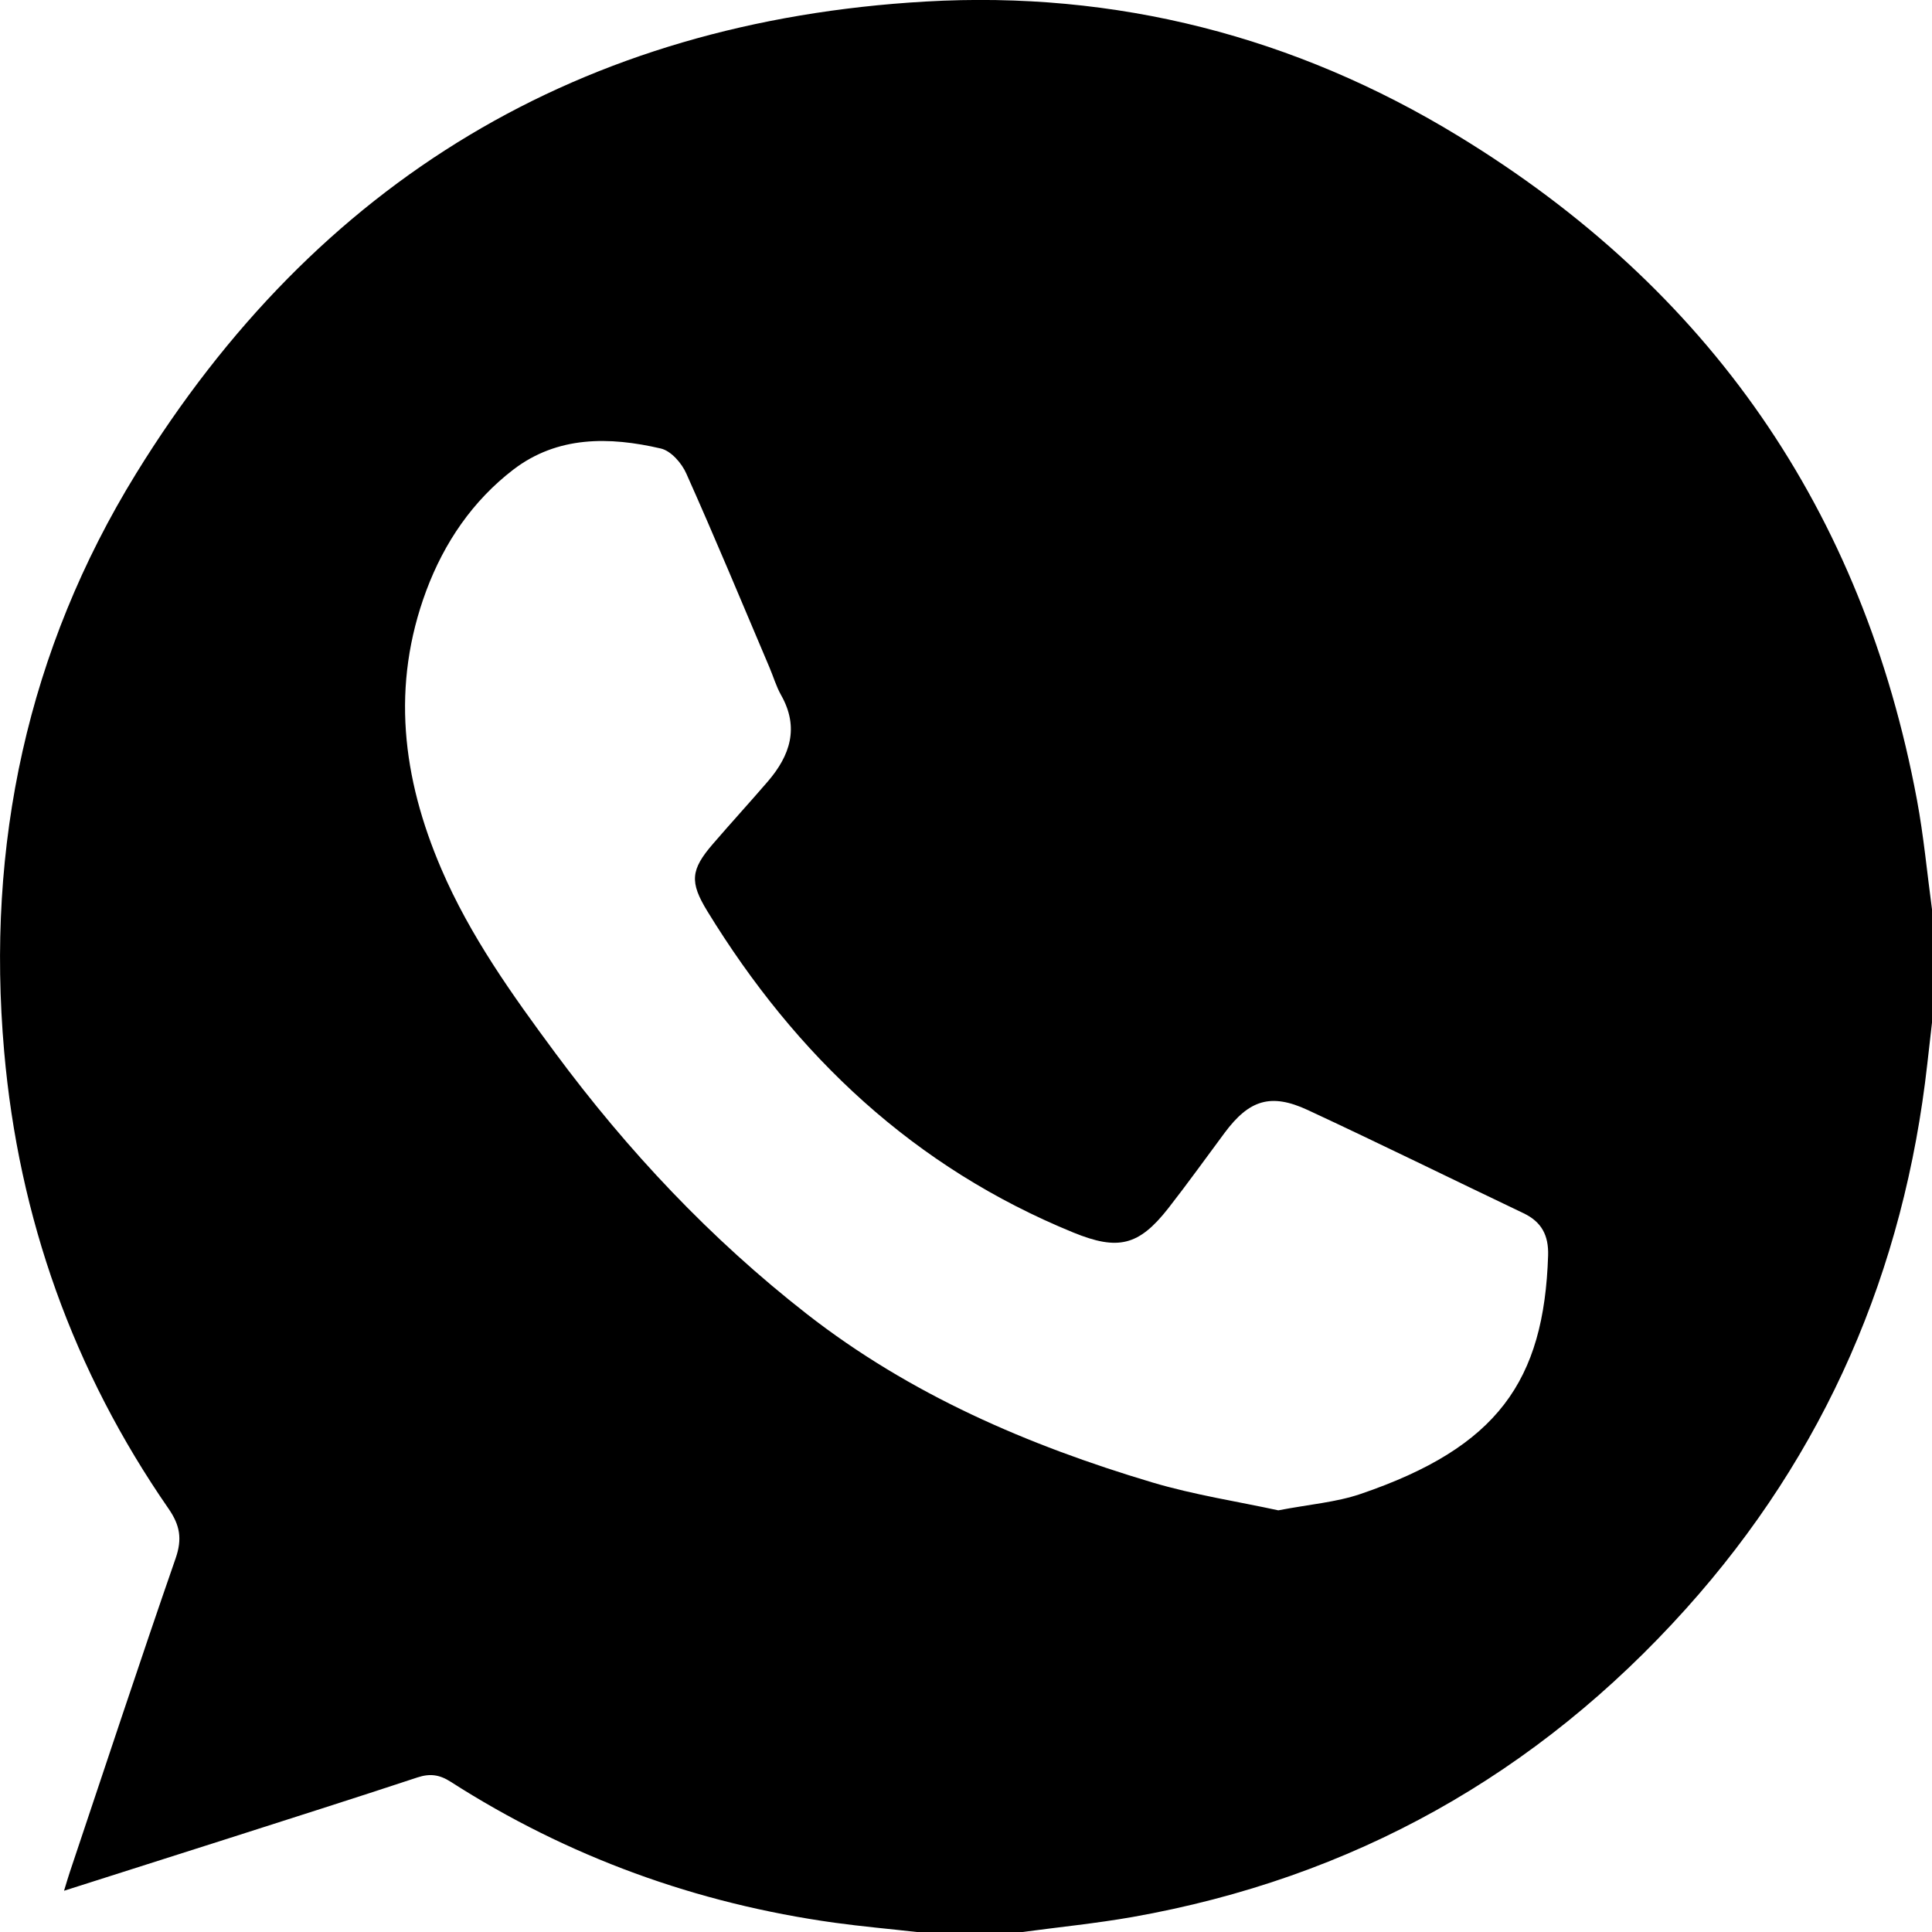
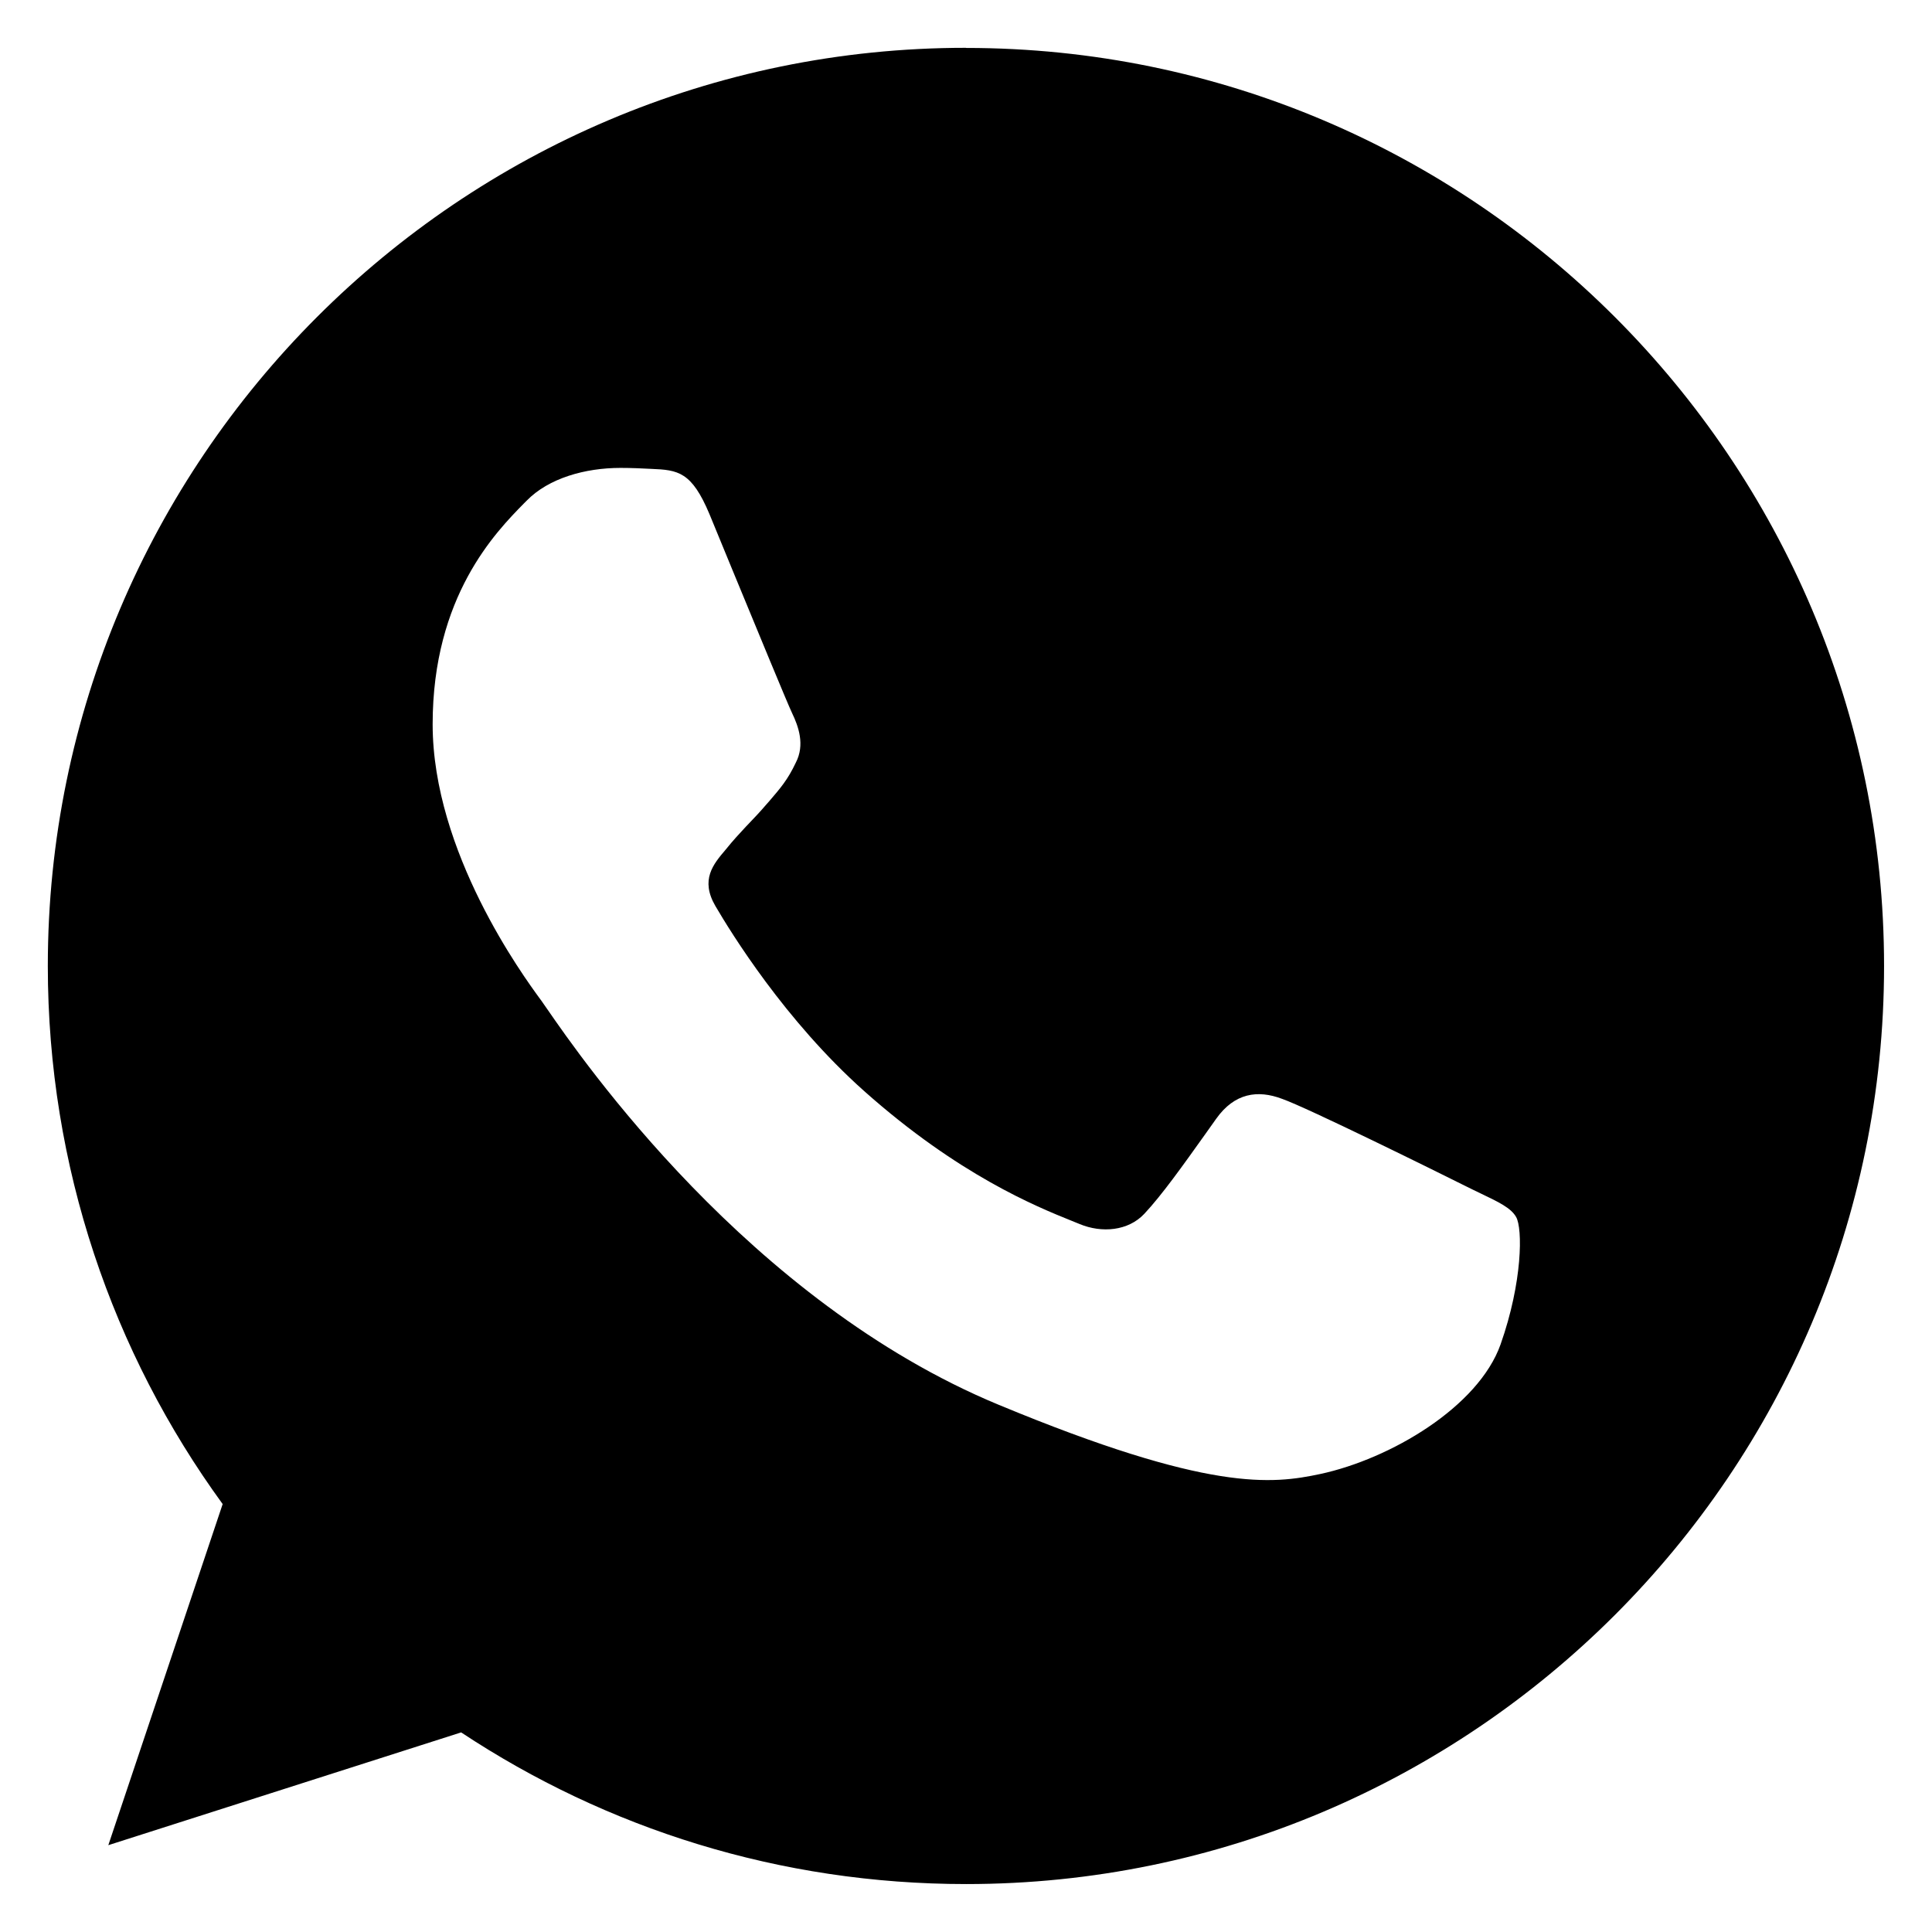
- <svg xmlns="http://www.w3.org/2000/svg" width="20" height="20" viewBox="0 0 20 20" fill="none">
-   <g clip-path="url(#clip0_106_207)">
-     <path fill-rule="evenodd" clip-rule="evenodd" d="M10.585 20C10.221 20 9.856 20 9.491 20C9.208 19.968 8.923 19.943 8.64 19.904C7.21 19.705 5.881 19.224 4.664 18.444C4.55 18.371 4.451 18.357 4.321 18.4C3.655 18.62 2.986 18.832 2.318 19.046C1.776 19.219 1.233 19.391 0.663 19.573C0.689 19.489 0.704 19.435 0.722 19.382C1.086 18.298 1.443 17.212 1.818 16.132C1.888 15.93 1.863 15.789 1.745 15.618C0.758 14.192 0.194 12.608 0.043 10.884C-0.145 8.747 0.283 6.73 1.409 4.902C3.279 1.868 6.018 0.222 9.58 0.016C11.551 -0.098 13.407 0.377 15.095 1.407C17.692 2.989 19.284 5.283 19.844 8.279C19.914 8.654 19.949 9.036 20 9.414C20 9.805 20 10.195 20 10.586C19.984 10.726 19.968 10.867 19.952 11.008C19.713 13.152 18.897 15.046 17.454 16.653C15.912 18.37 14 19.442 11.722 19.845C11.346 19.911 10.964 19.949 10.585 20ZM13.233 15.635C13.554 15.573 13.831 15.552 14.086 15.465C15.502 14.982 15.984 14.298 16.026 12.996C16.032 12.79 15.96 12.649 15.771 12.559C15.026 12.204 14.286 11.839 13.538 11.491C13.155 11.313 12.931 11.386 12.678 11.726C12.484 11.987 12.294 12.252 12.094 12.508C11.789 12.897 11.574 12.948 11.111 12.759C9.465 12.086 8.241 10.933 7.322 9.432C7.138 9.131 7.148 9.004 7.382 8.734C7.569 8.517 7.762 8.306 7.949 8.089C8.179 7.821 8.276 7.532 8.086 7.196C8.035 7.106 8.006 7.004 7.965 6.908C7.681 6.239 7.402 5.567 7.105 4.903C7.058 4.795 6.946 4.667 6.841 4.643C6.309 4.519 5.771 4.511 5.313 4.862C4.893 5.185 4.599 5.616 4.413 6.114C4.047 7.096 4.164 8.053 4.569 8.996C4.867 9.69 5.302 10.298 5.747 10.899C6.498 11.913 7.356 12.825 8.353 13.603C9.422 14.437 10.64 14.961 11.925 15.345C12.364 15.476 12.821 15.545 13.233 15.635Z" fill="black" />
-   </g>
-   <defs>
-     <clipPath id="clip0_106_207">
-       <rect width="20" height="20" fill="black" />
-     </clipPath>
-   </defs>
+ <svg xmlns="http://www.w3.org/2000/svg" width="16" height="16" viewBox="0 0 16 16">
+   <path fill-rule="evenodd" clip-rule="evenodd" d="M7.998 0.396C3.806 0.396 0.396 3.807 0.396 8C0.396 9.663 0.933 11.205 1.844 12.456L0.897 15.281L3.819 14.347C5.022 15.143 6.456 15.603 8.002 15.603C12.194 15.603 15.603 12.193 15.603 8C15.603 3.807 12.194 0.397 8.002 0.397L7.998 0.396ZM5.393 3.883C5.616 3.892 5.728 3.906 5.876 4.259C5.924 4.376 5.991 4.538 6.064 4.716C6.268 5.21 6.52 5.822 6.559 5.904C6.613 6.016 6.667 6.168 6.591 6.315C6.524 6.457 6.465 6.525 6.368 6.638L6.345 6.664C6.297 6.72 6.25 6.77 6.203 6.819L6.179 6.844C6.125 6.902 6.07 6.961 6.014 7.031L6.009 7.037C5.908 7.156 5.797 7.285 5.925 7.504C6.054 7.724 6.501 8.452 7.158 9.037C7.938 9.731 8.582 9.992 8.872 10.109C8.898 10.12 8.921 10.129 8.941 10.137C9.124 10.213 9.343 10.195 9.477 10.052C9.623 9.896 9.797 9.651 9.979 9.396L10.072 9.265C10.224 9.051 10.416 9.024 10.617 9.1C10.822 9.171 11.908 9.708 12.132 9.82C12.177 9.843 12.22 9.863 12.259 9.882C12.412 9.955 12.514 10.004 12.556 10.079C12.61 10.173 12.61 10.615 12.427 11.134C12.243 11.652 11.515 12.082 10.934 12.207C10.537 12.291 10.018 12.359 8.271 11.634C6.202 10.777 4.815 8.767 4.532 8.357L4.52 8.34C4.504 8.316 4.492 8.3 4.486 8.291L4.475 8.276C4.333 8.082 3.583 7.057 3.583 5.998C3.583 4.938 4.106 4.406 4.341 4.167L4.361 4.147C4.544 3.959 4.848 3.875 5.138 3.875C5.232 3.875 5.317 3.879 5.393 3.883Z" />
</svg>
